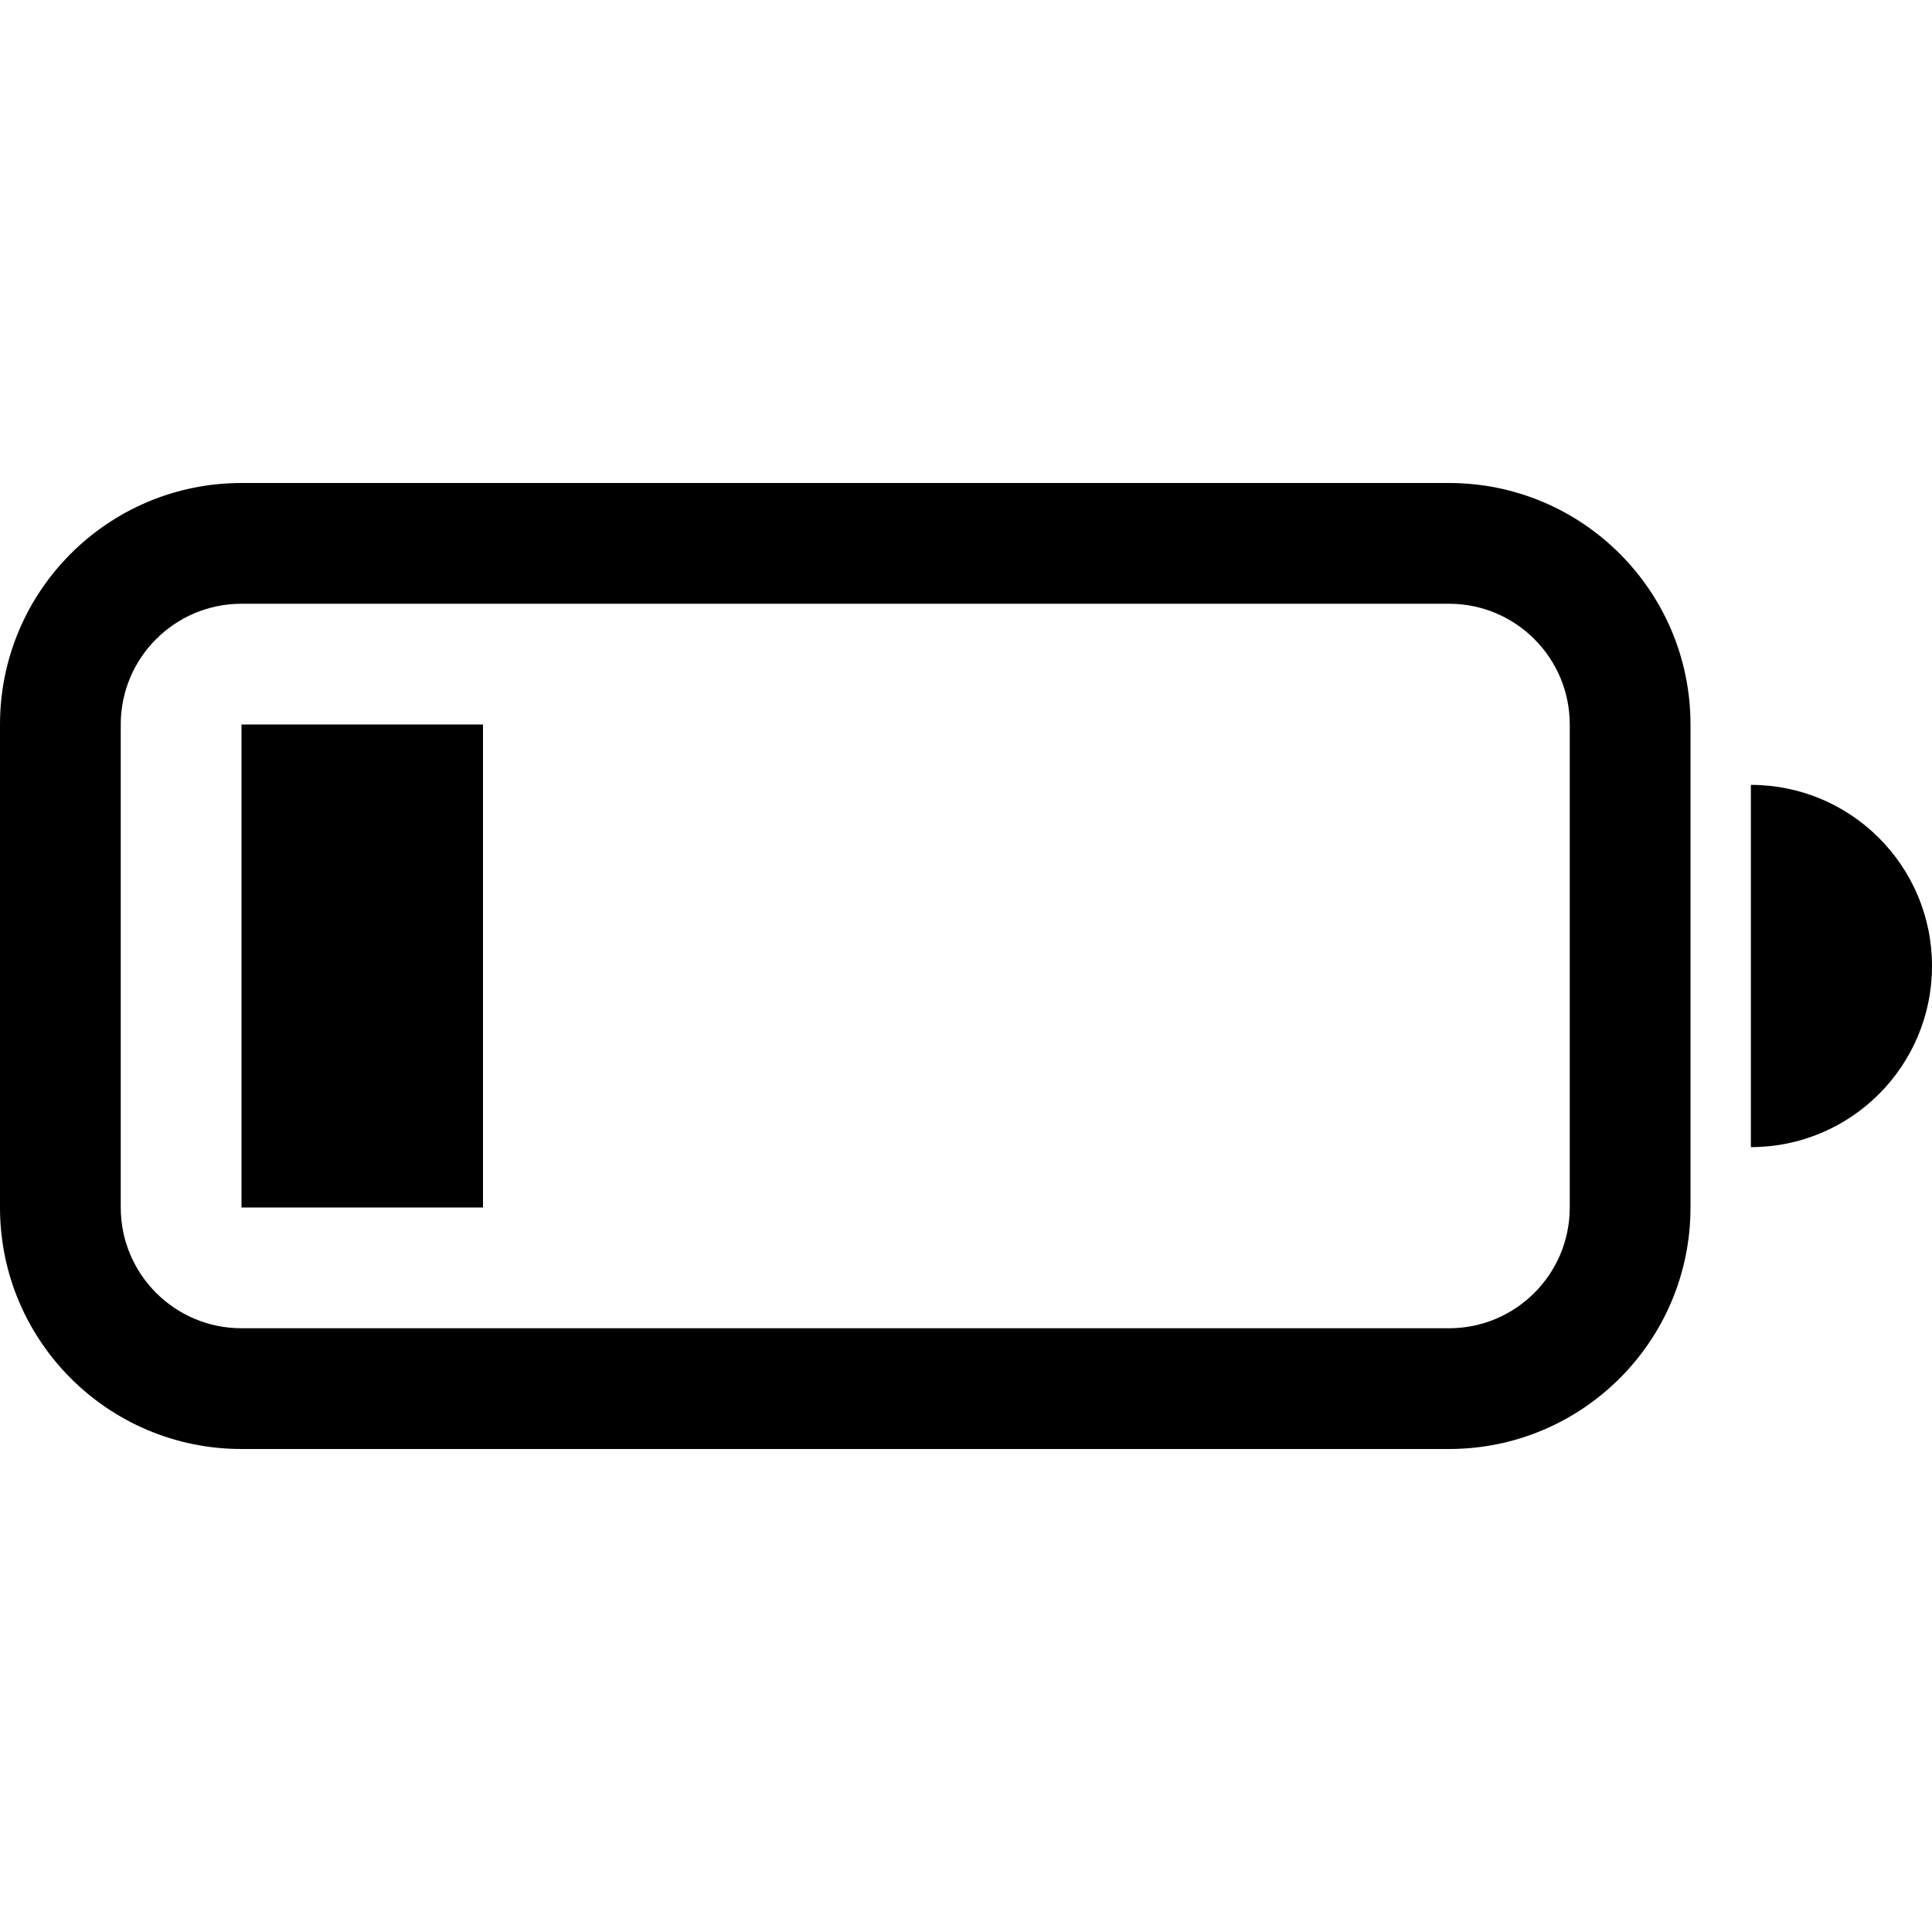
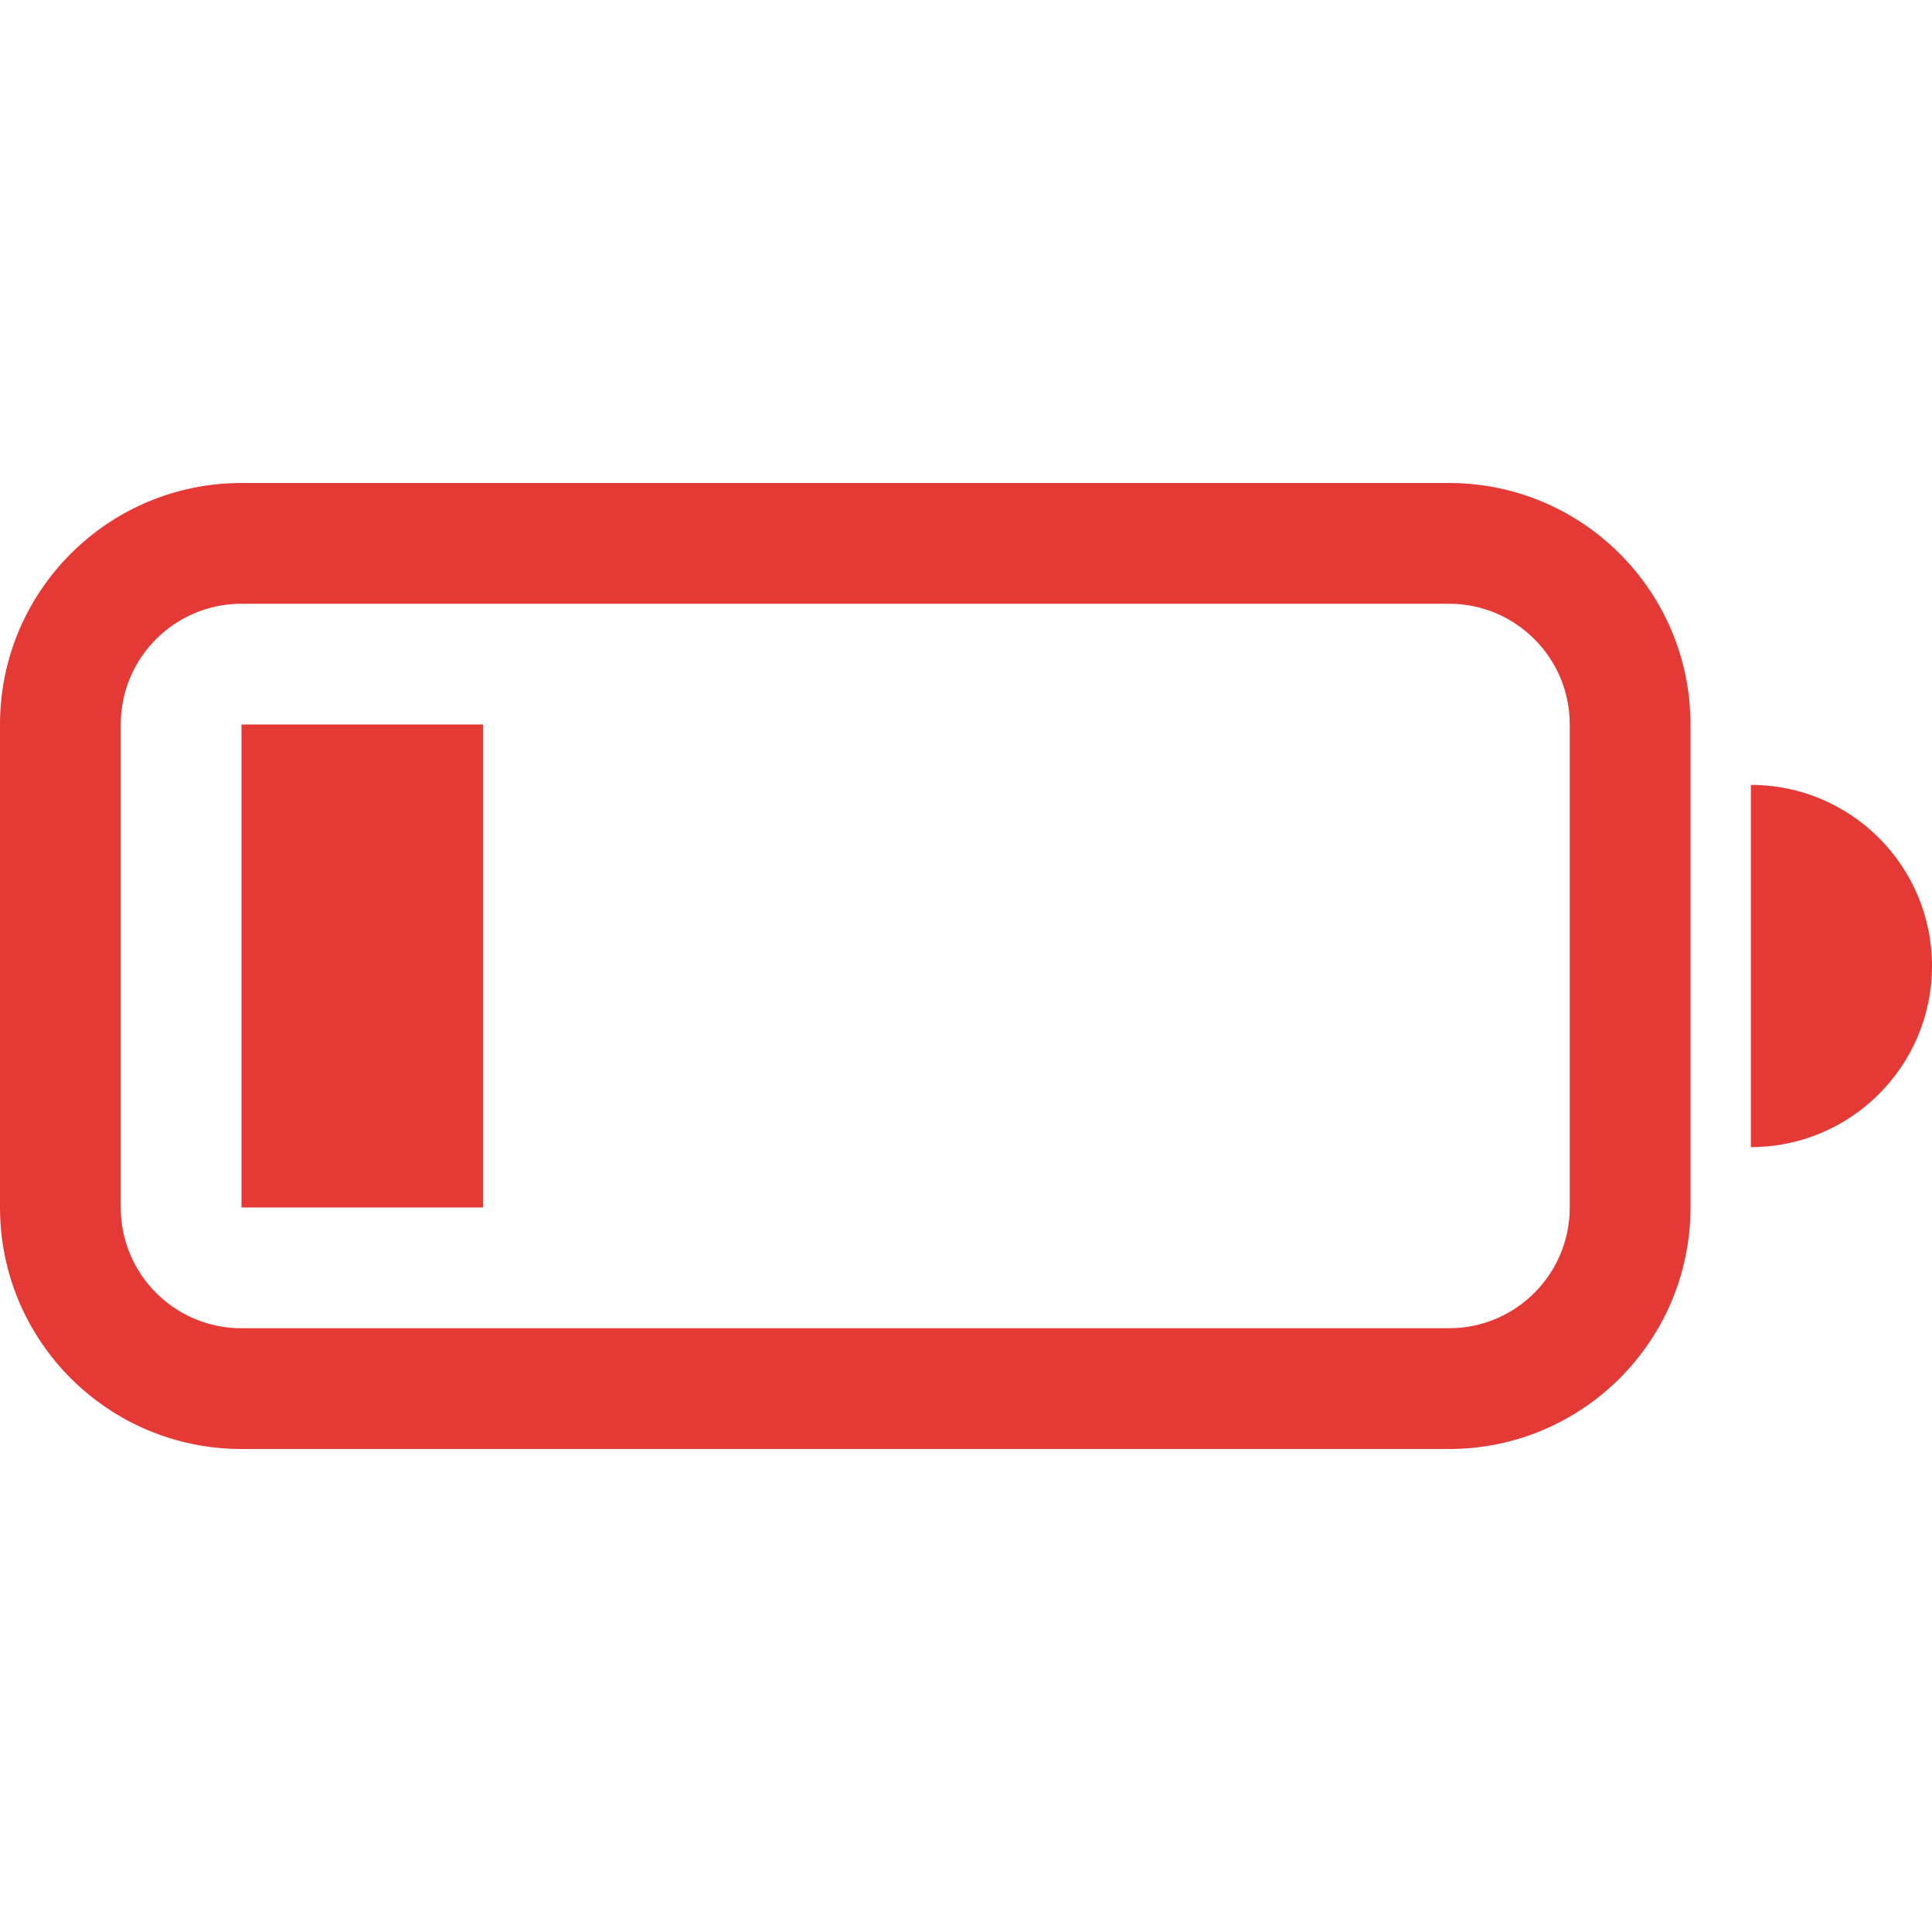
- <svg xmlns="http://www.w3.org/2000/svg" width="16" height="16" fill="currentColor" class="bi bi-battery-low" viewBox="0 0 16 16">
+ <svg xmlns="http://www.w3.org/2000/svg" width="45" height="45" fill="#E53935" class="bi bi-battery-low" viewBox="0 0 16 16">
  <path d="M2 6h2v4H2z" />
  <path d="M2 4a2 2 0 0 0-2 2v4a2 2 0 0 0 2 2h10a2 2 0 0 0 2-2V6a2 2 0 0 0-2-2zm10 1a1 1 0 0 1 1 1v4a1 1 0 0 1-1 1H2a1 1 0 0 1-1-1V6a1 1 0 0 1 1-1zm4 3a1.5 1.5 0 0 1-1.5 1.5v-3A1.5 1.5 0 0 1 16 8" />
</svg>
